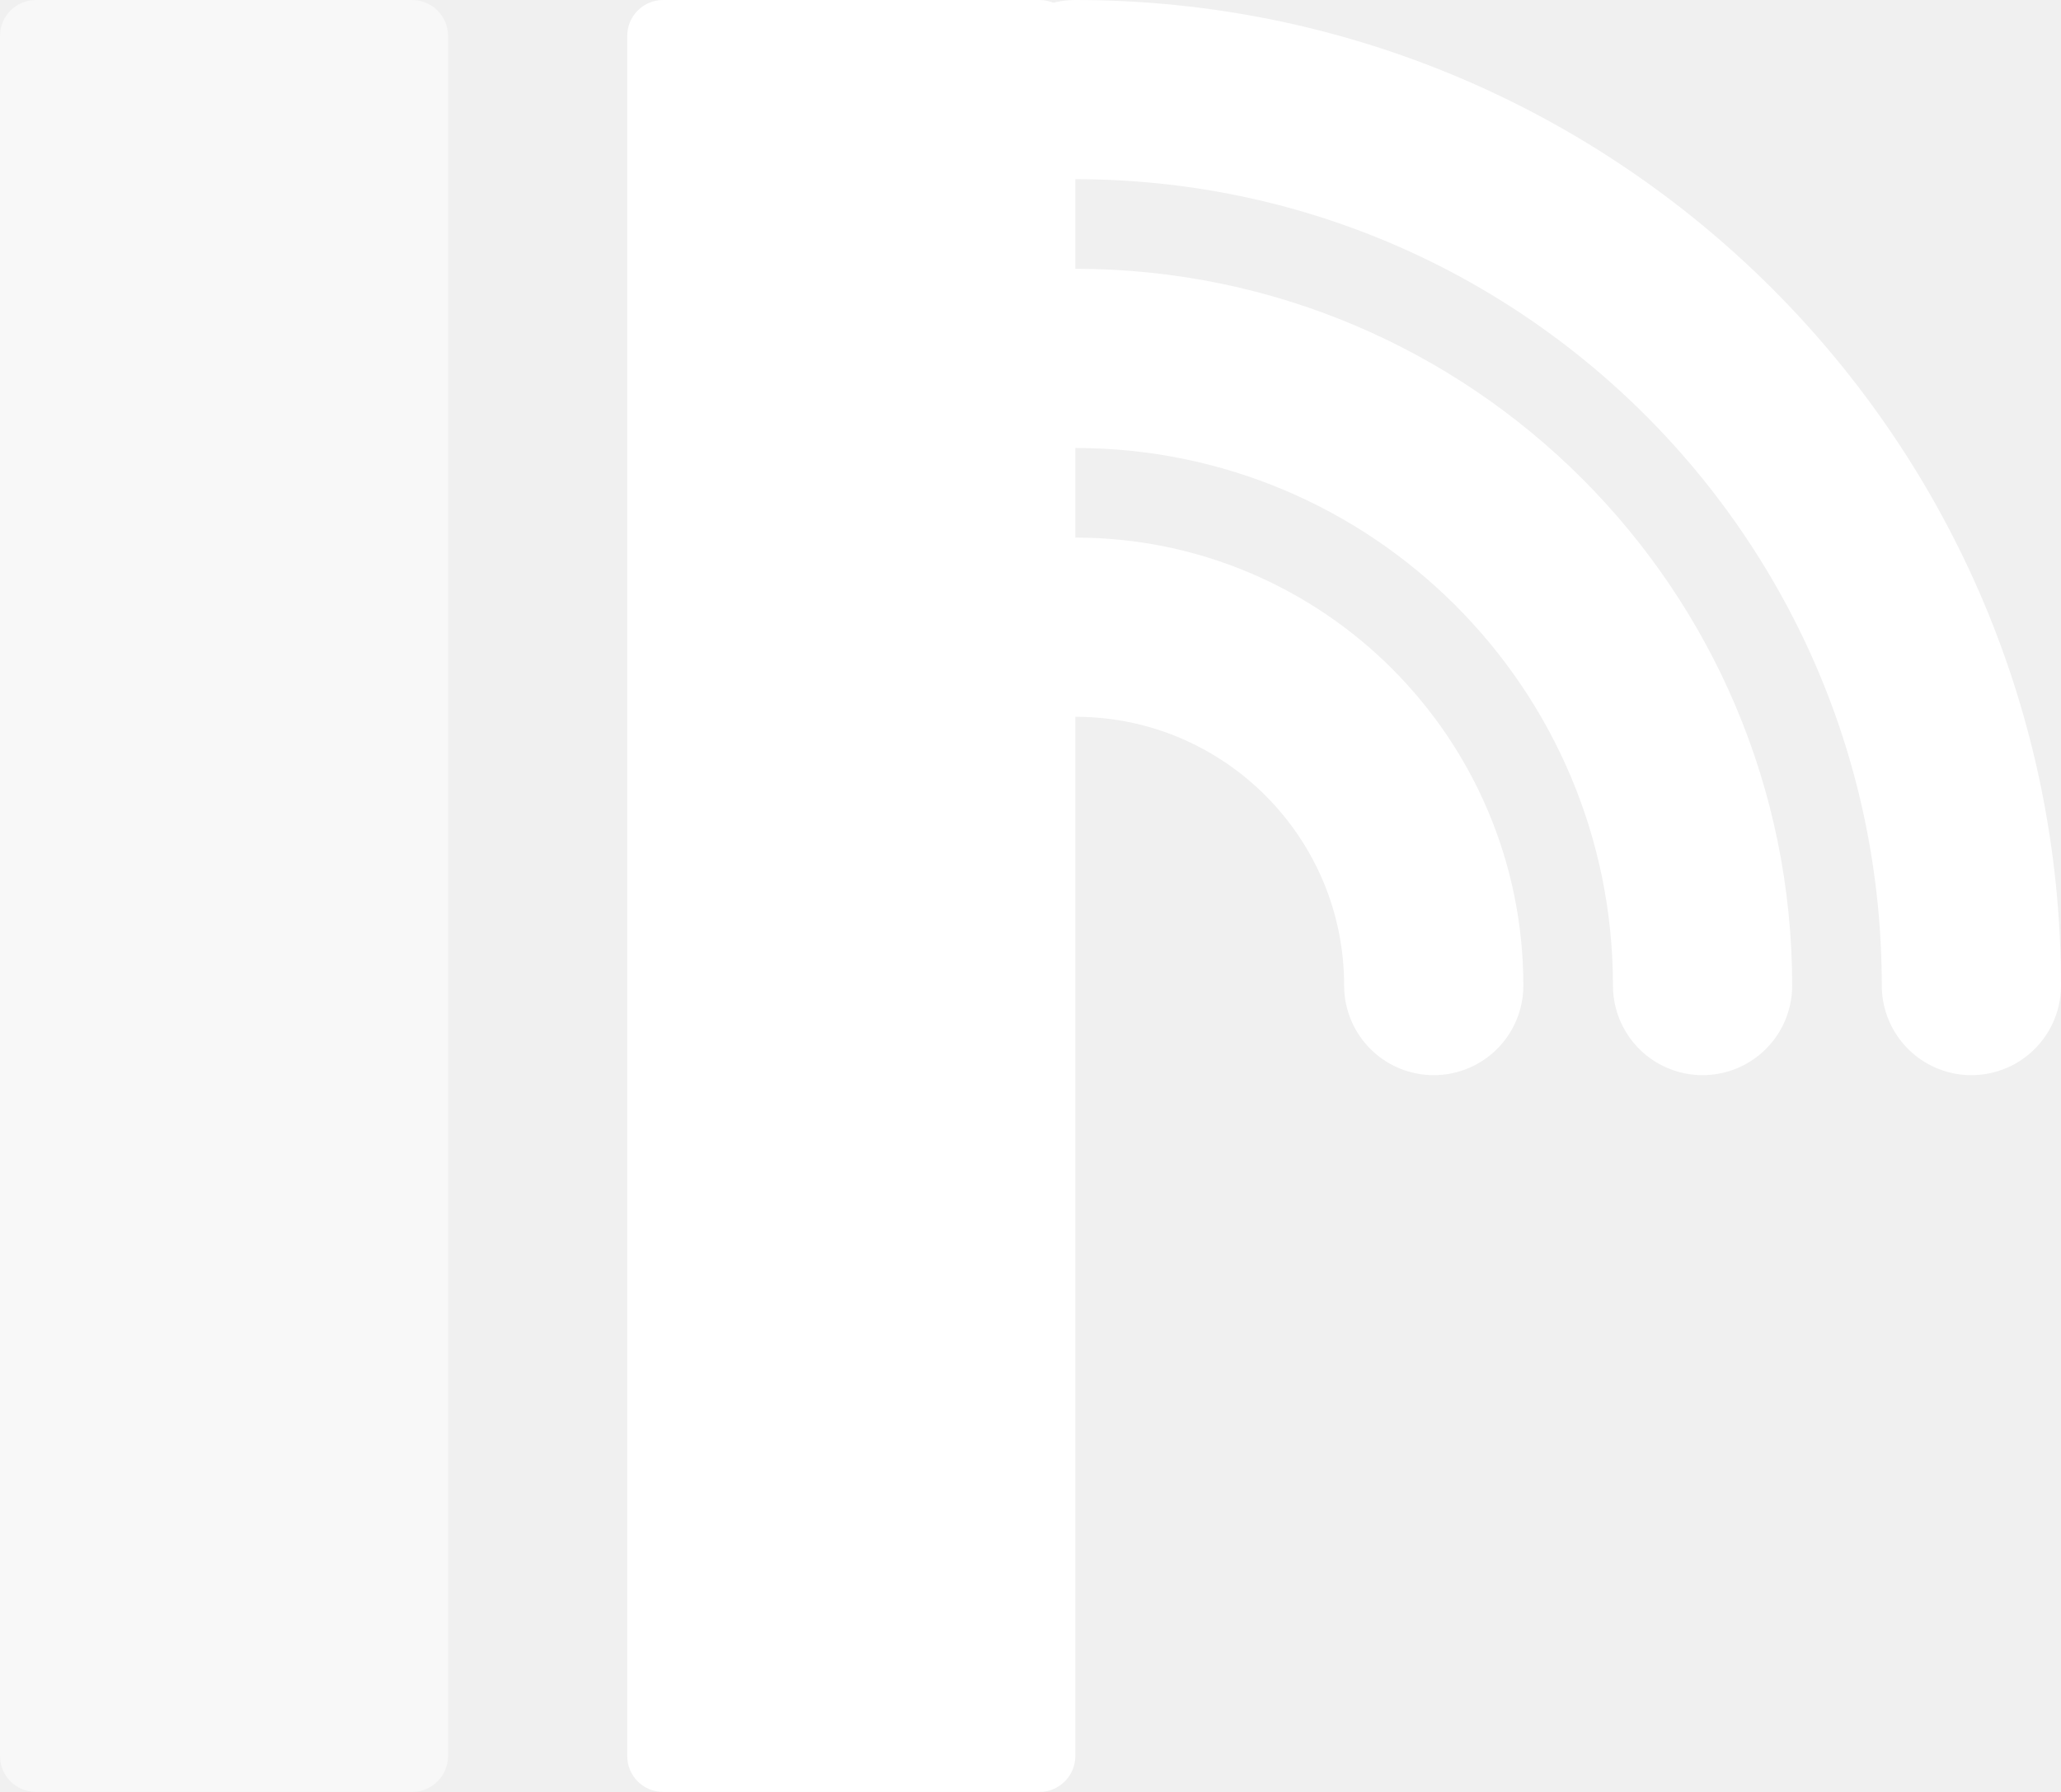
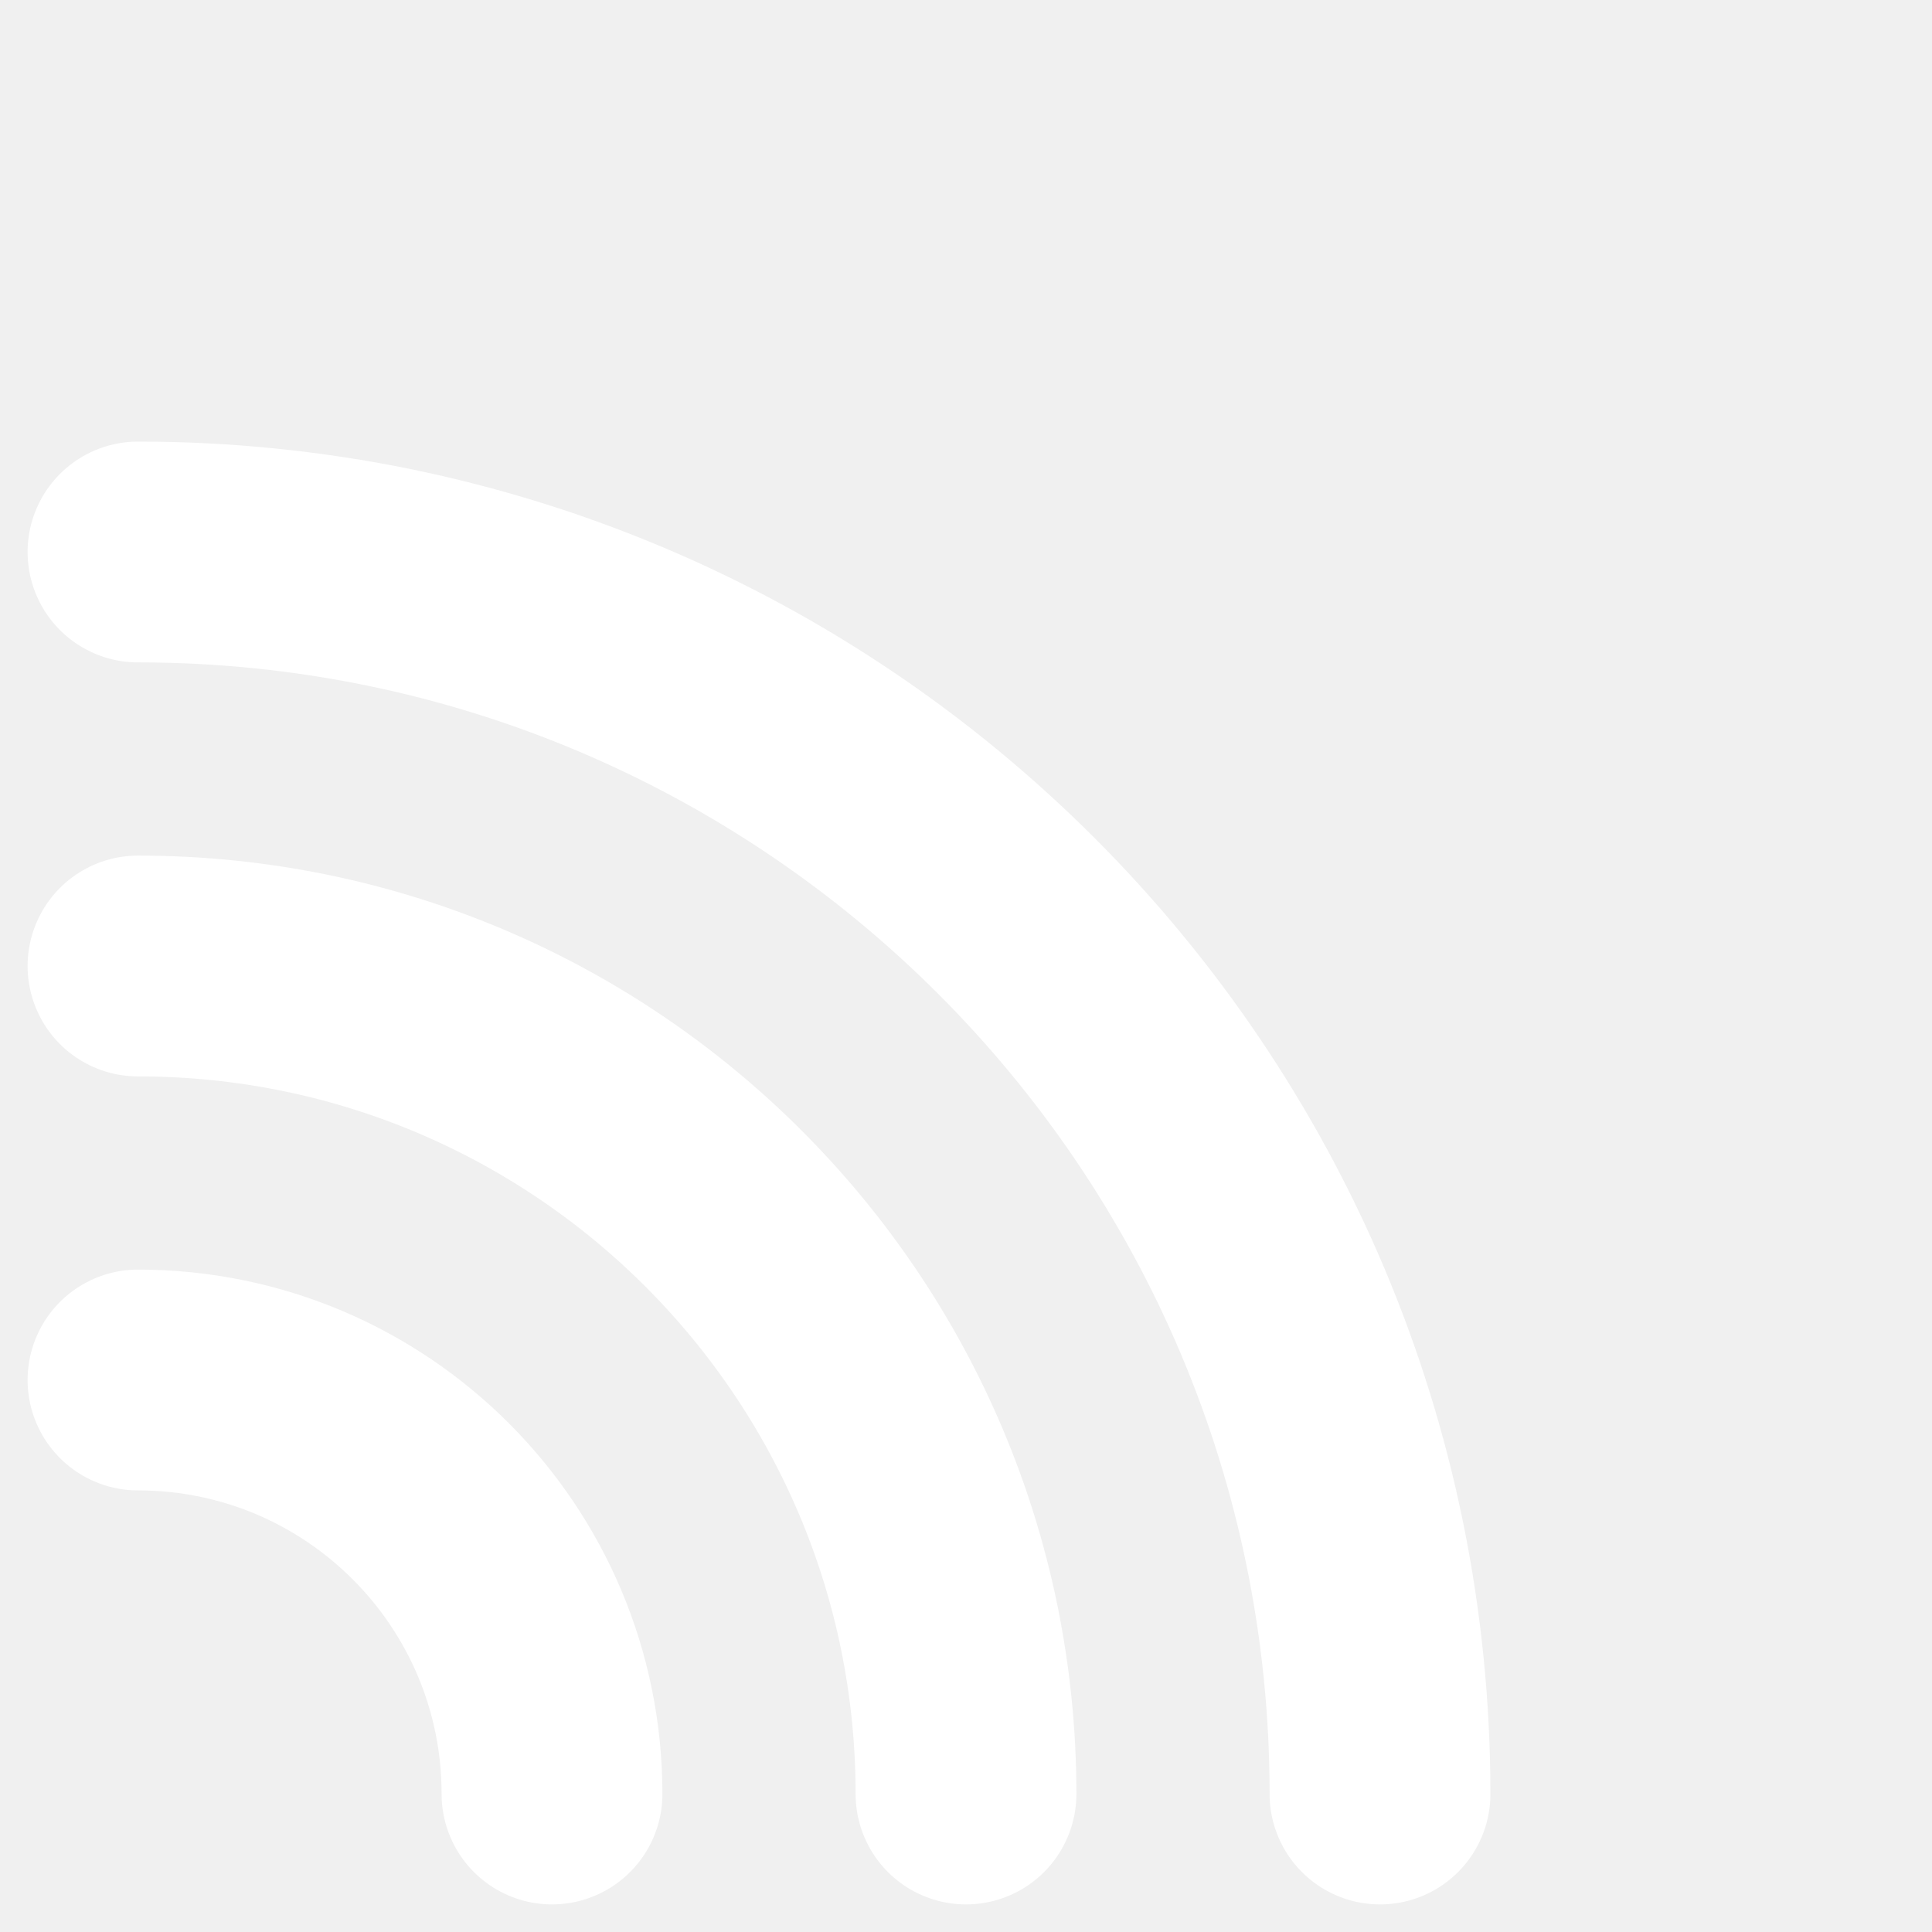
- <svg xmlns="http://www.w3.org/2000/svg" viewBox="0 0 115 100" width="115" height="100" version="1.1" id="svg4">
-   <defs id="defs4" />
-   <rect x="0" y="0" width="25" height="100" rx="2" fill="#ffffff" opacity="0.5" id="rect1" />
-   <rect x="35" y="0" width="25" height="100" rx="2" fill="#ffffff" id="rect2" />
-   <g fill="none" stroke="#ffffff" stroke-width="10" stroke-linecap="round" id="g4" transform="translate(-30,-10)">
-     <path d="M 110,65 A 20,20 0 0 0 90,45" id="path2" />
-     <path d="M 125,65 A 35,35 0 0 0 90,30" id="path3" />
-     <path d="M 140,65 A 50,50 0 0 0 90,15" id="path4" />
+ <svg xmlns="http://www.w3.org/2000/svg" viewBox="0 0 70 70" width="70" height="70" version="1.1">
+   <g fill="none" stroke="#ffffff" stroke-width="8" stroke-linecap="round">
+     <path d="M 20,65 A 15,15 0 0 0 5,50" />
+     <path d="M 35,65 A 30,30 0 0 0 5,35" />
+     <path d="M 50,65 A 45,45 0 0 0 5,20" />
  </g>
</svg>
